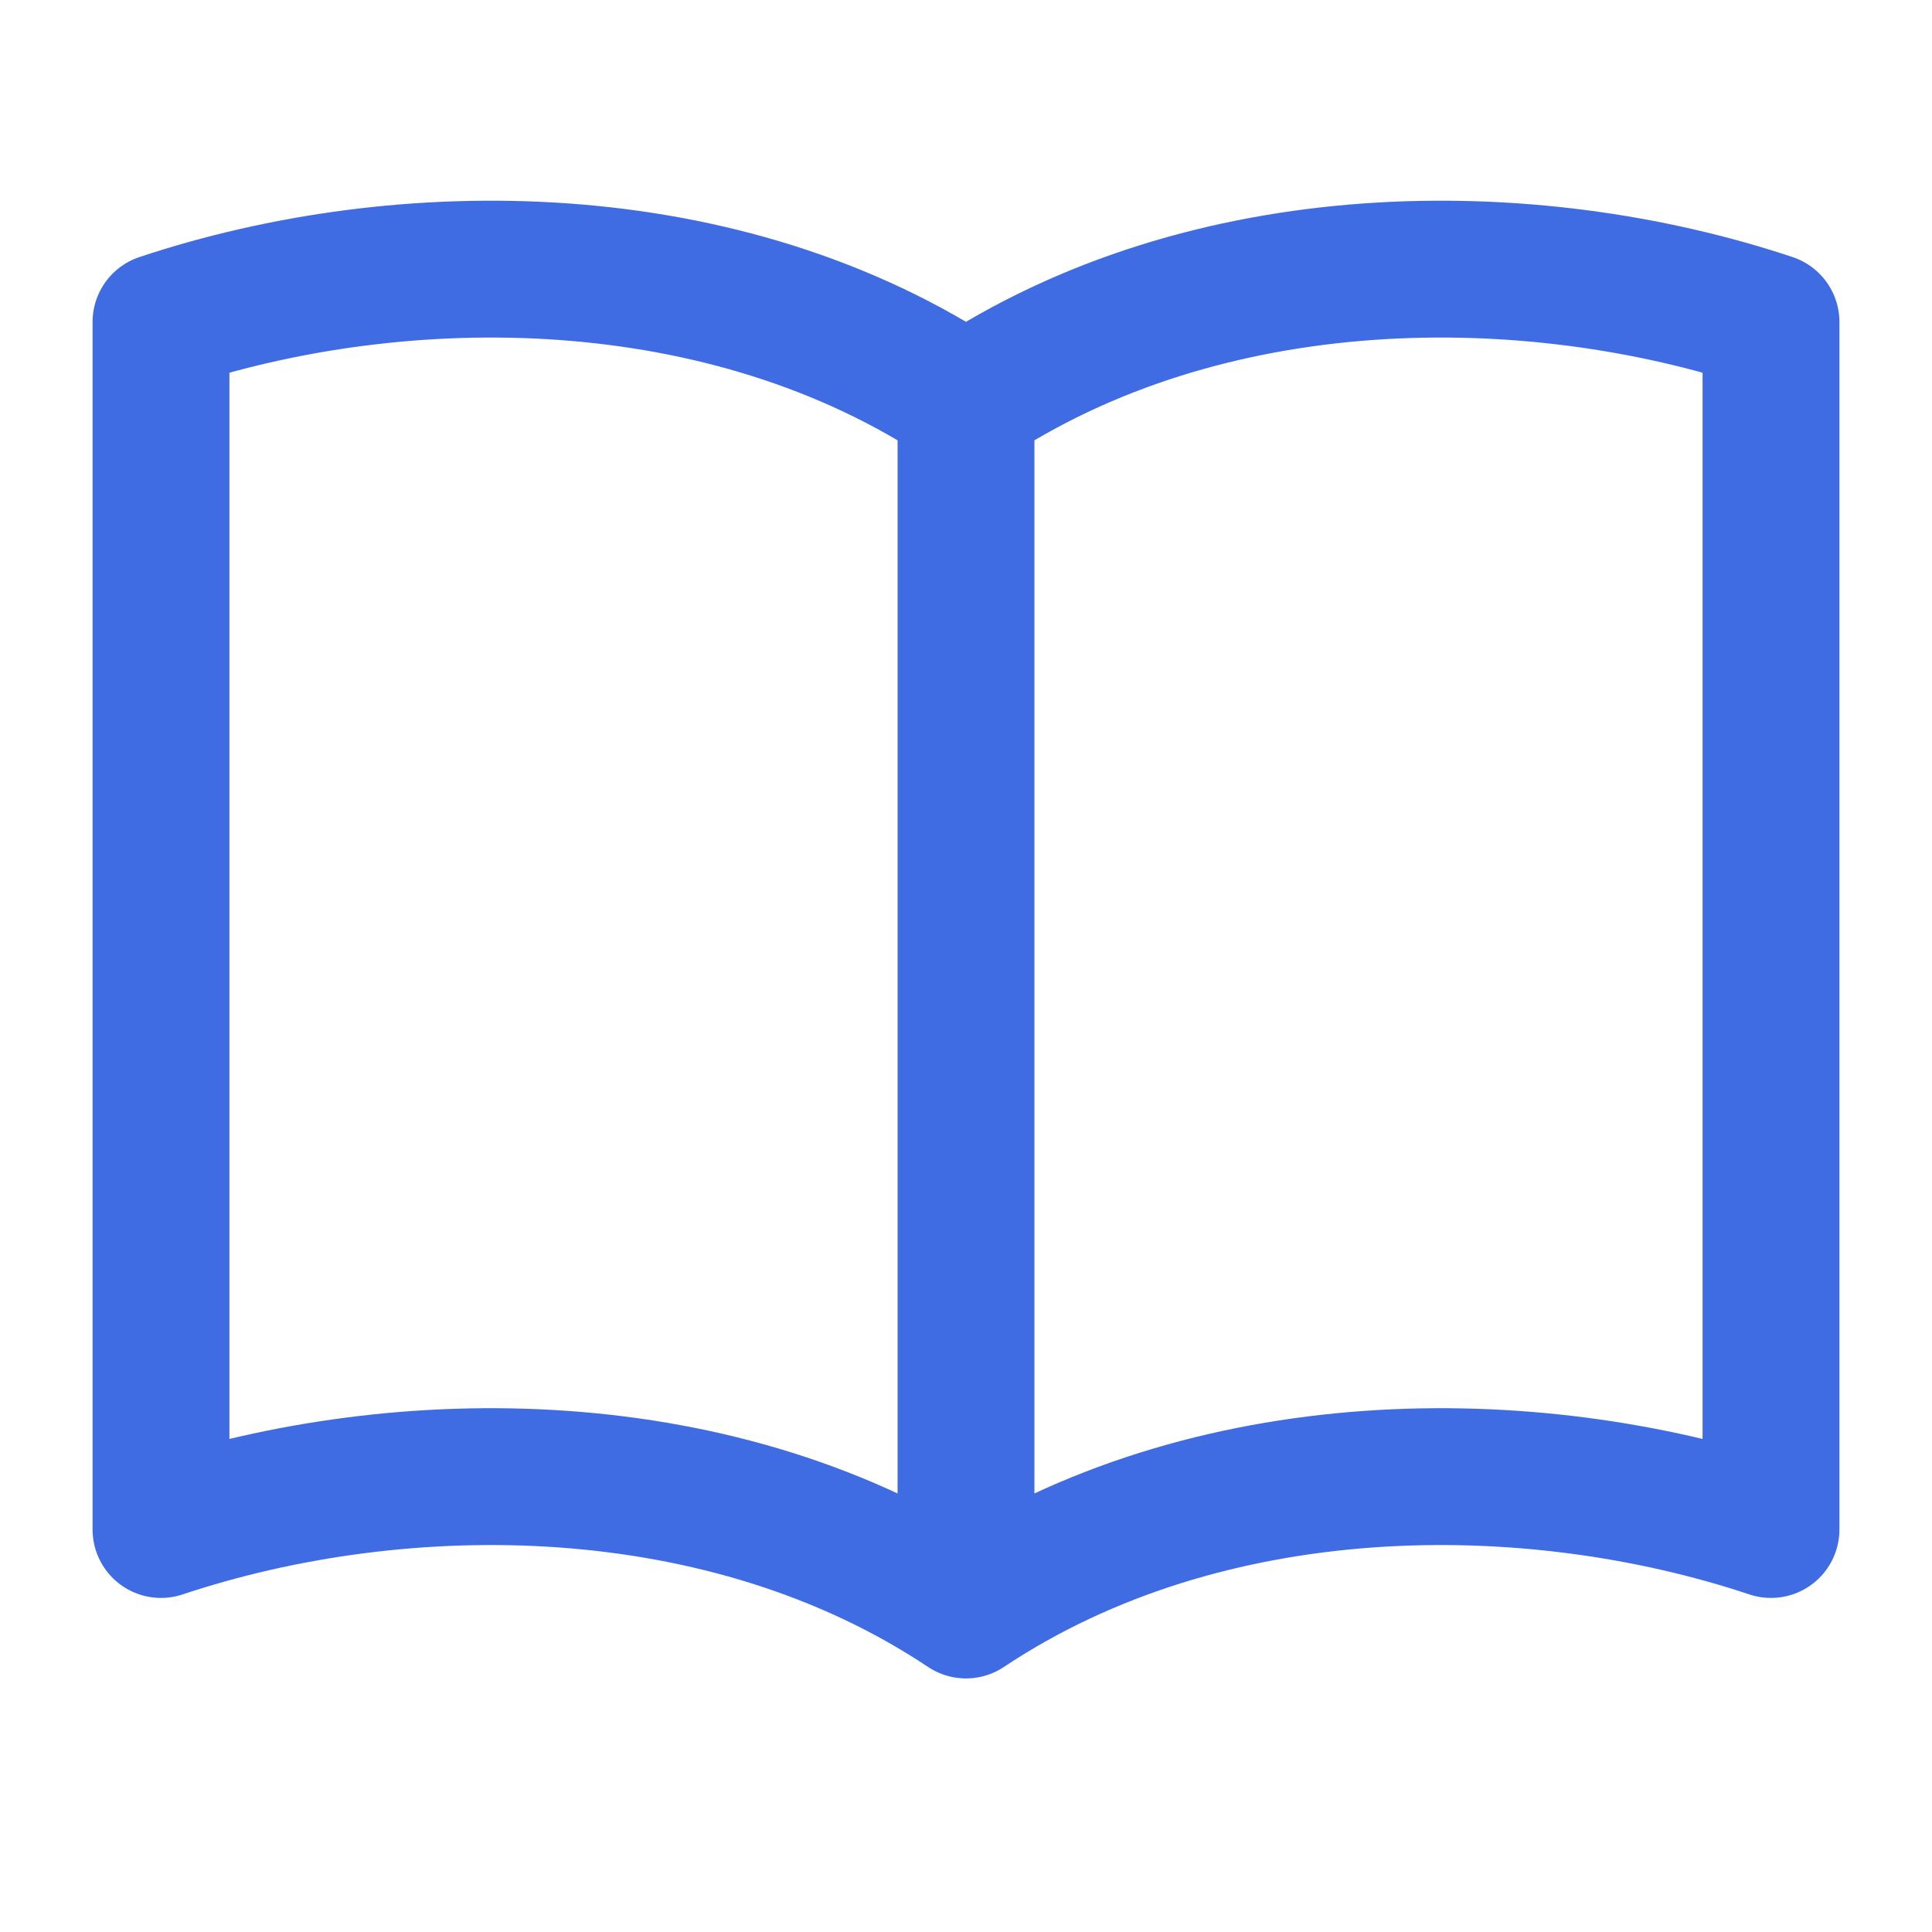
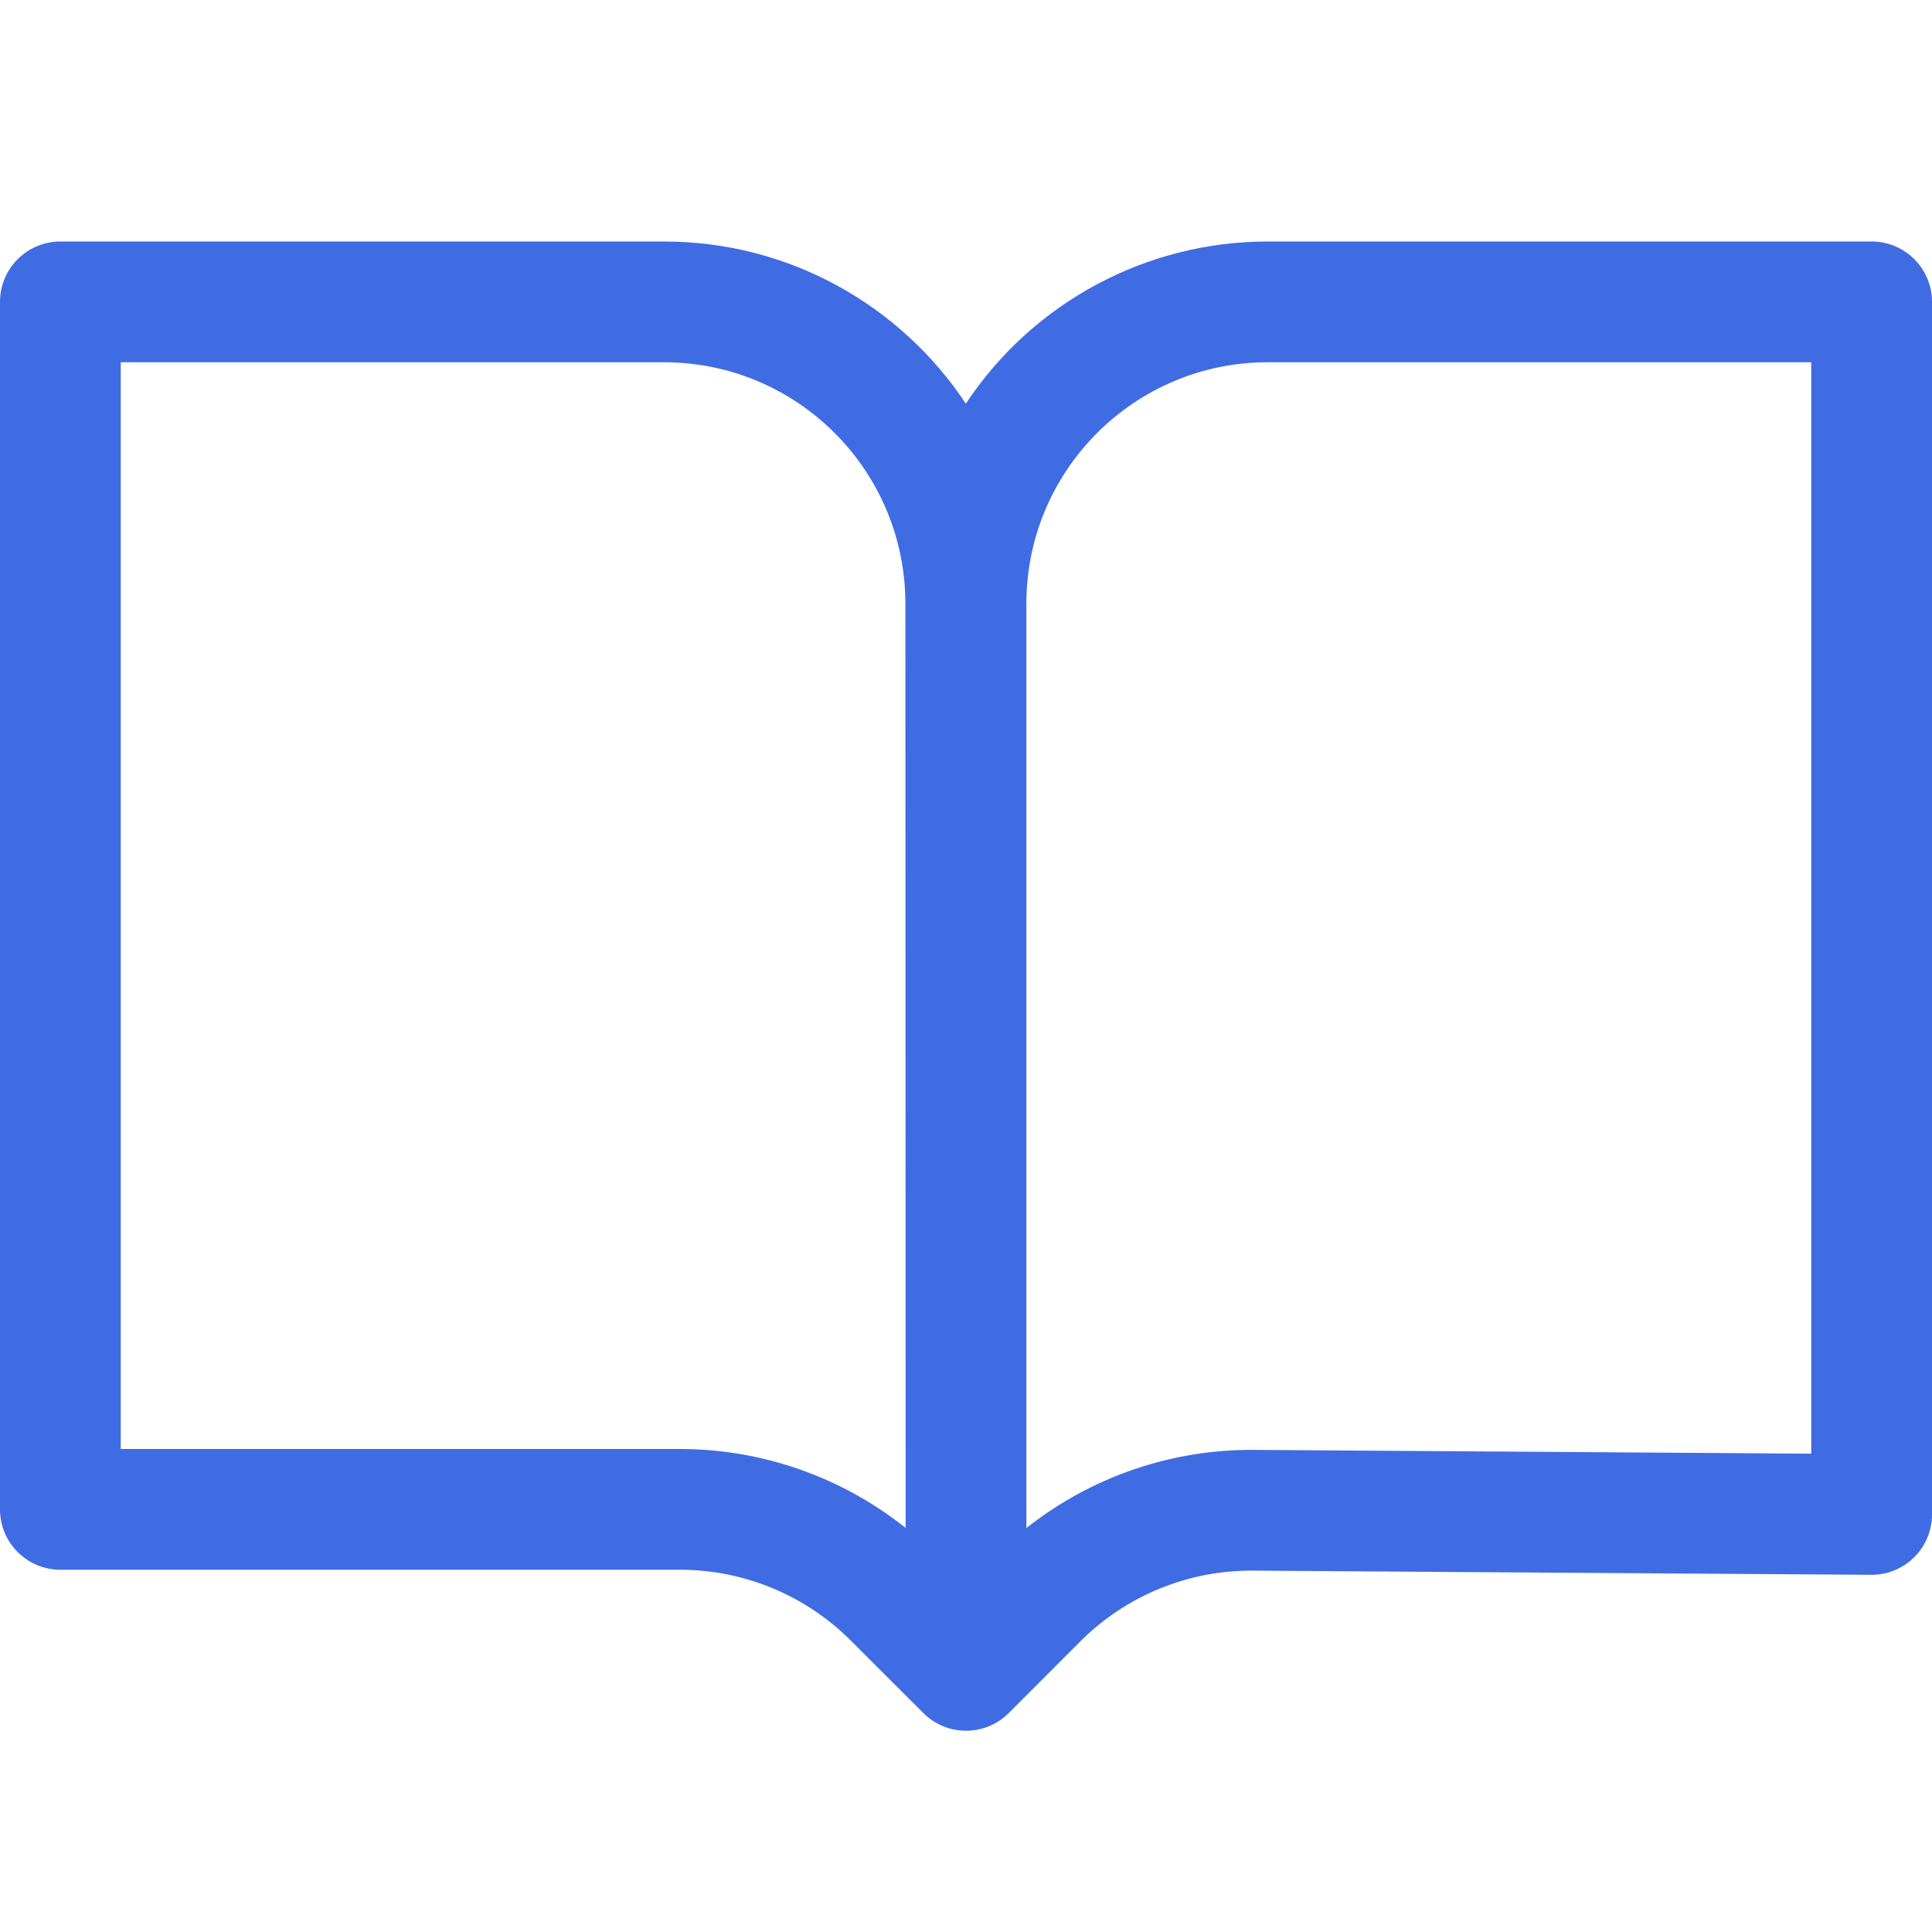
- <svg xmlns="http://www.w3.org/2000/svg" viewBox="0 0 24 24" fill="none" stroke="#406ce3" stroke-width="1.7" stroke-linecap="round" stroke-linejoin="round">
-   <path d="M12 5C9 3 5 3 2 4v15c3-1 7-1 10 1 3-2 7-2 10-1V4c-3-1-7-1-10 1v15" />
+ <svg xmlns="http://www.w3.org/2000/svg" fill="#406CE3" viewBox="0 0 24 24">
+   <path d="M0 3.75A.75.75 0 0 1 .75 3h7.497c1.566 0 2.945.8 3.751 2.014A4.5 4.5 0 0 1 15.75 3h7.5a.75.75 0 0 1 .75.75v15.063a.75.75 0 0 1-.755.75l-7.682-.052a3 3 0 0 0-2.142.878l-.89.891a.75.75 0 0 1-1.061 0l-.902-.901a3 3 0 0 0-2.121-.879H.75a.75.75 0 0 1-.75-.75Zm12.75 15.232a4.5 4.5 0 0 1 2.823-.971l6.927.047V4.5h-6.75a3 3 0 0 0-3 3ZM11.247 7.497a3 3 0 0 0-3-2.997H1.5V18h6.947c1.018 0 2.006.346 2.803.98Z" />
</svg>
